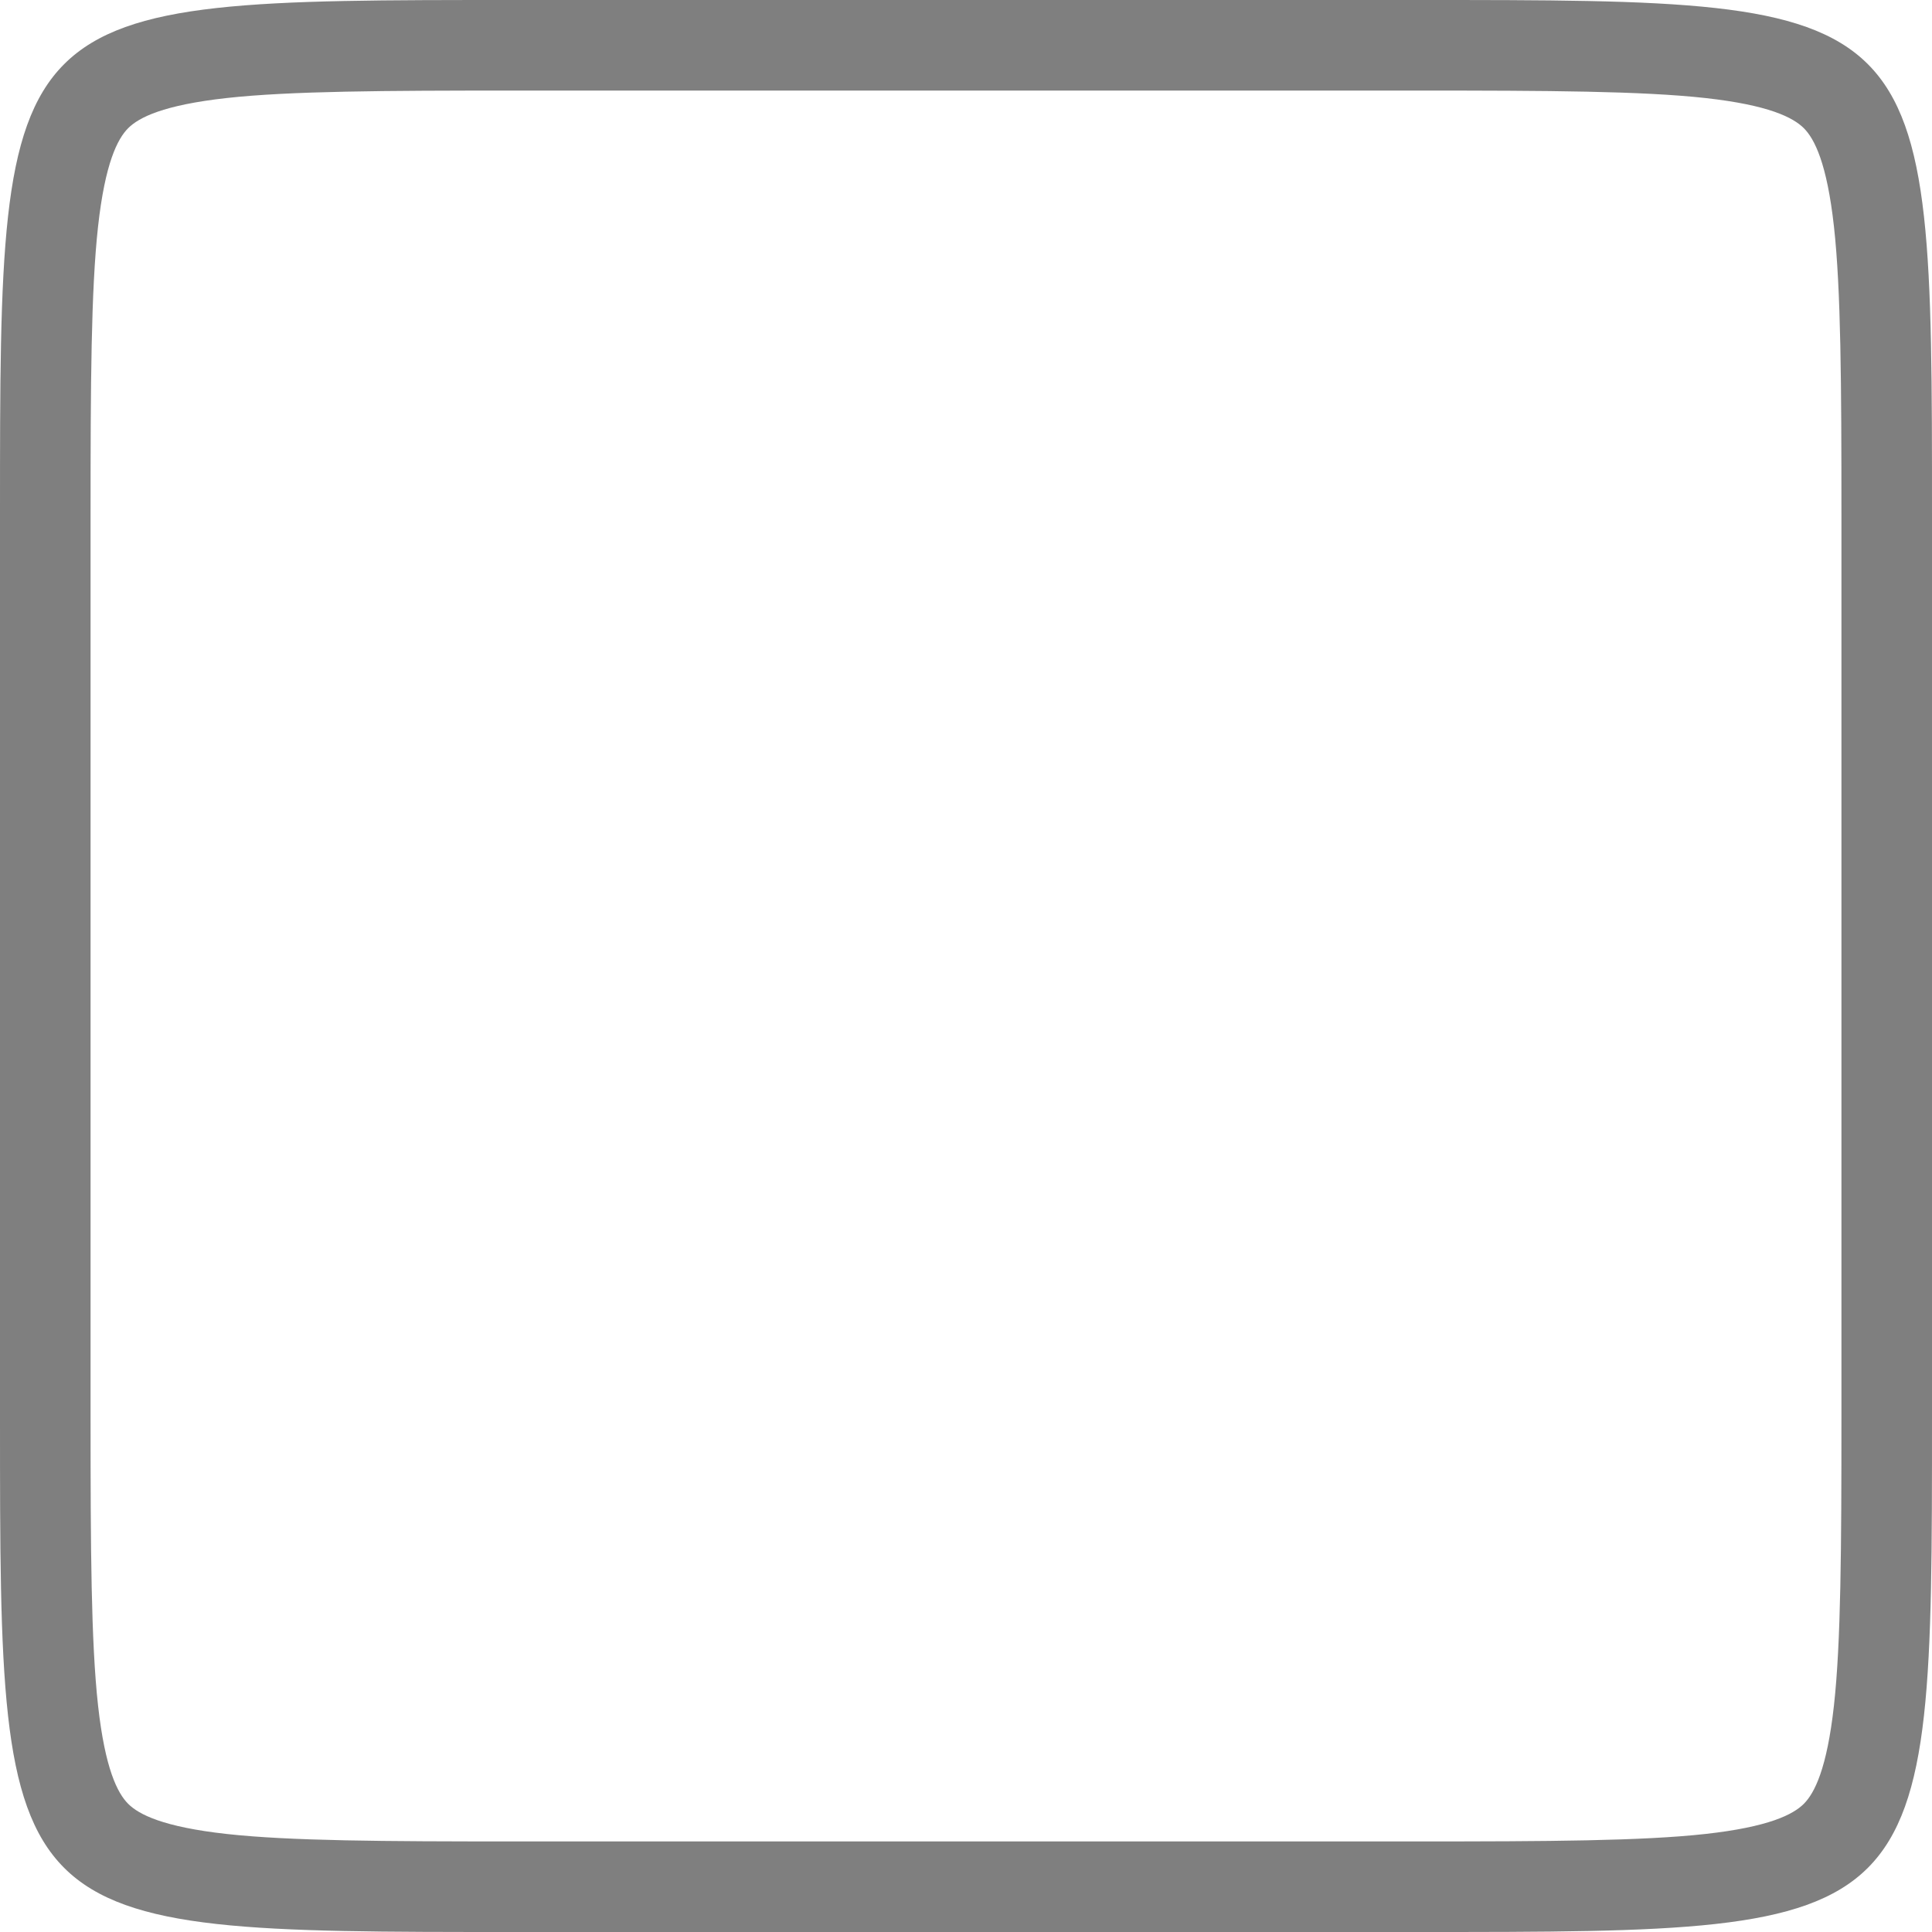
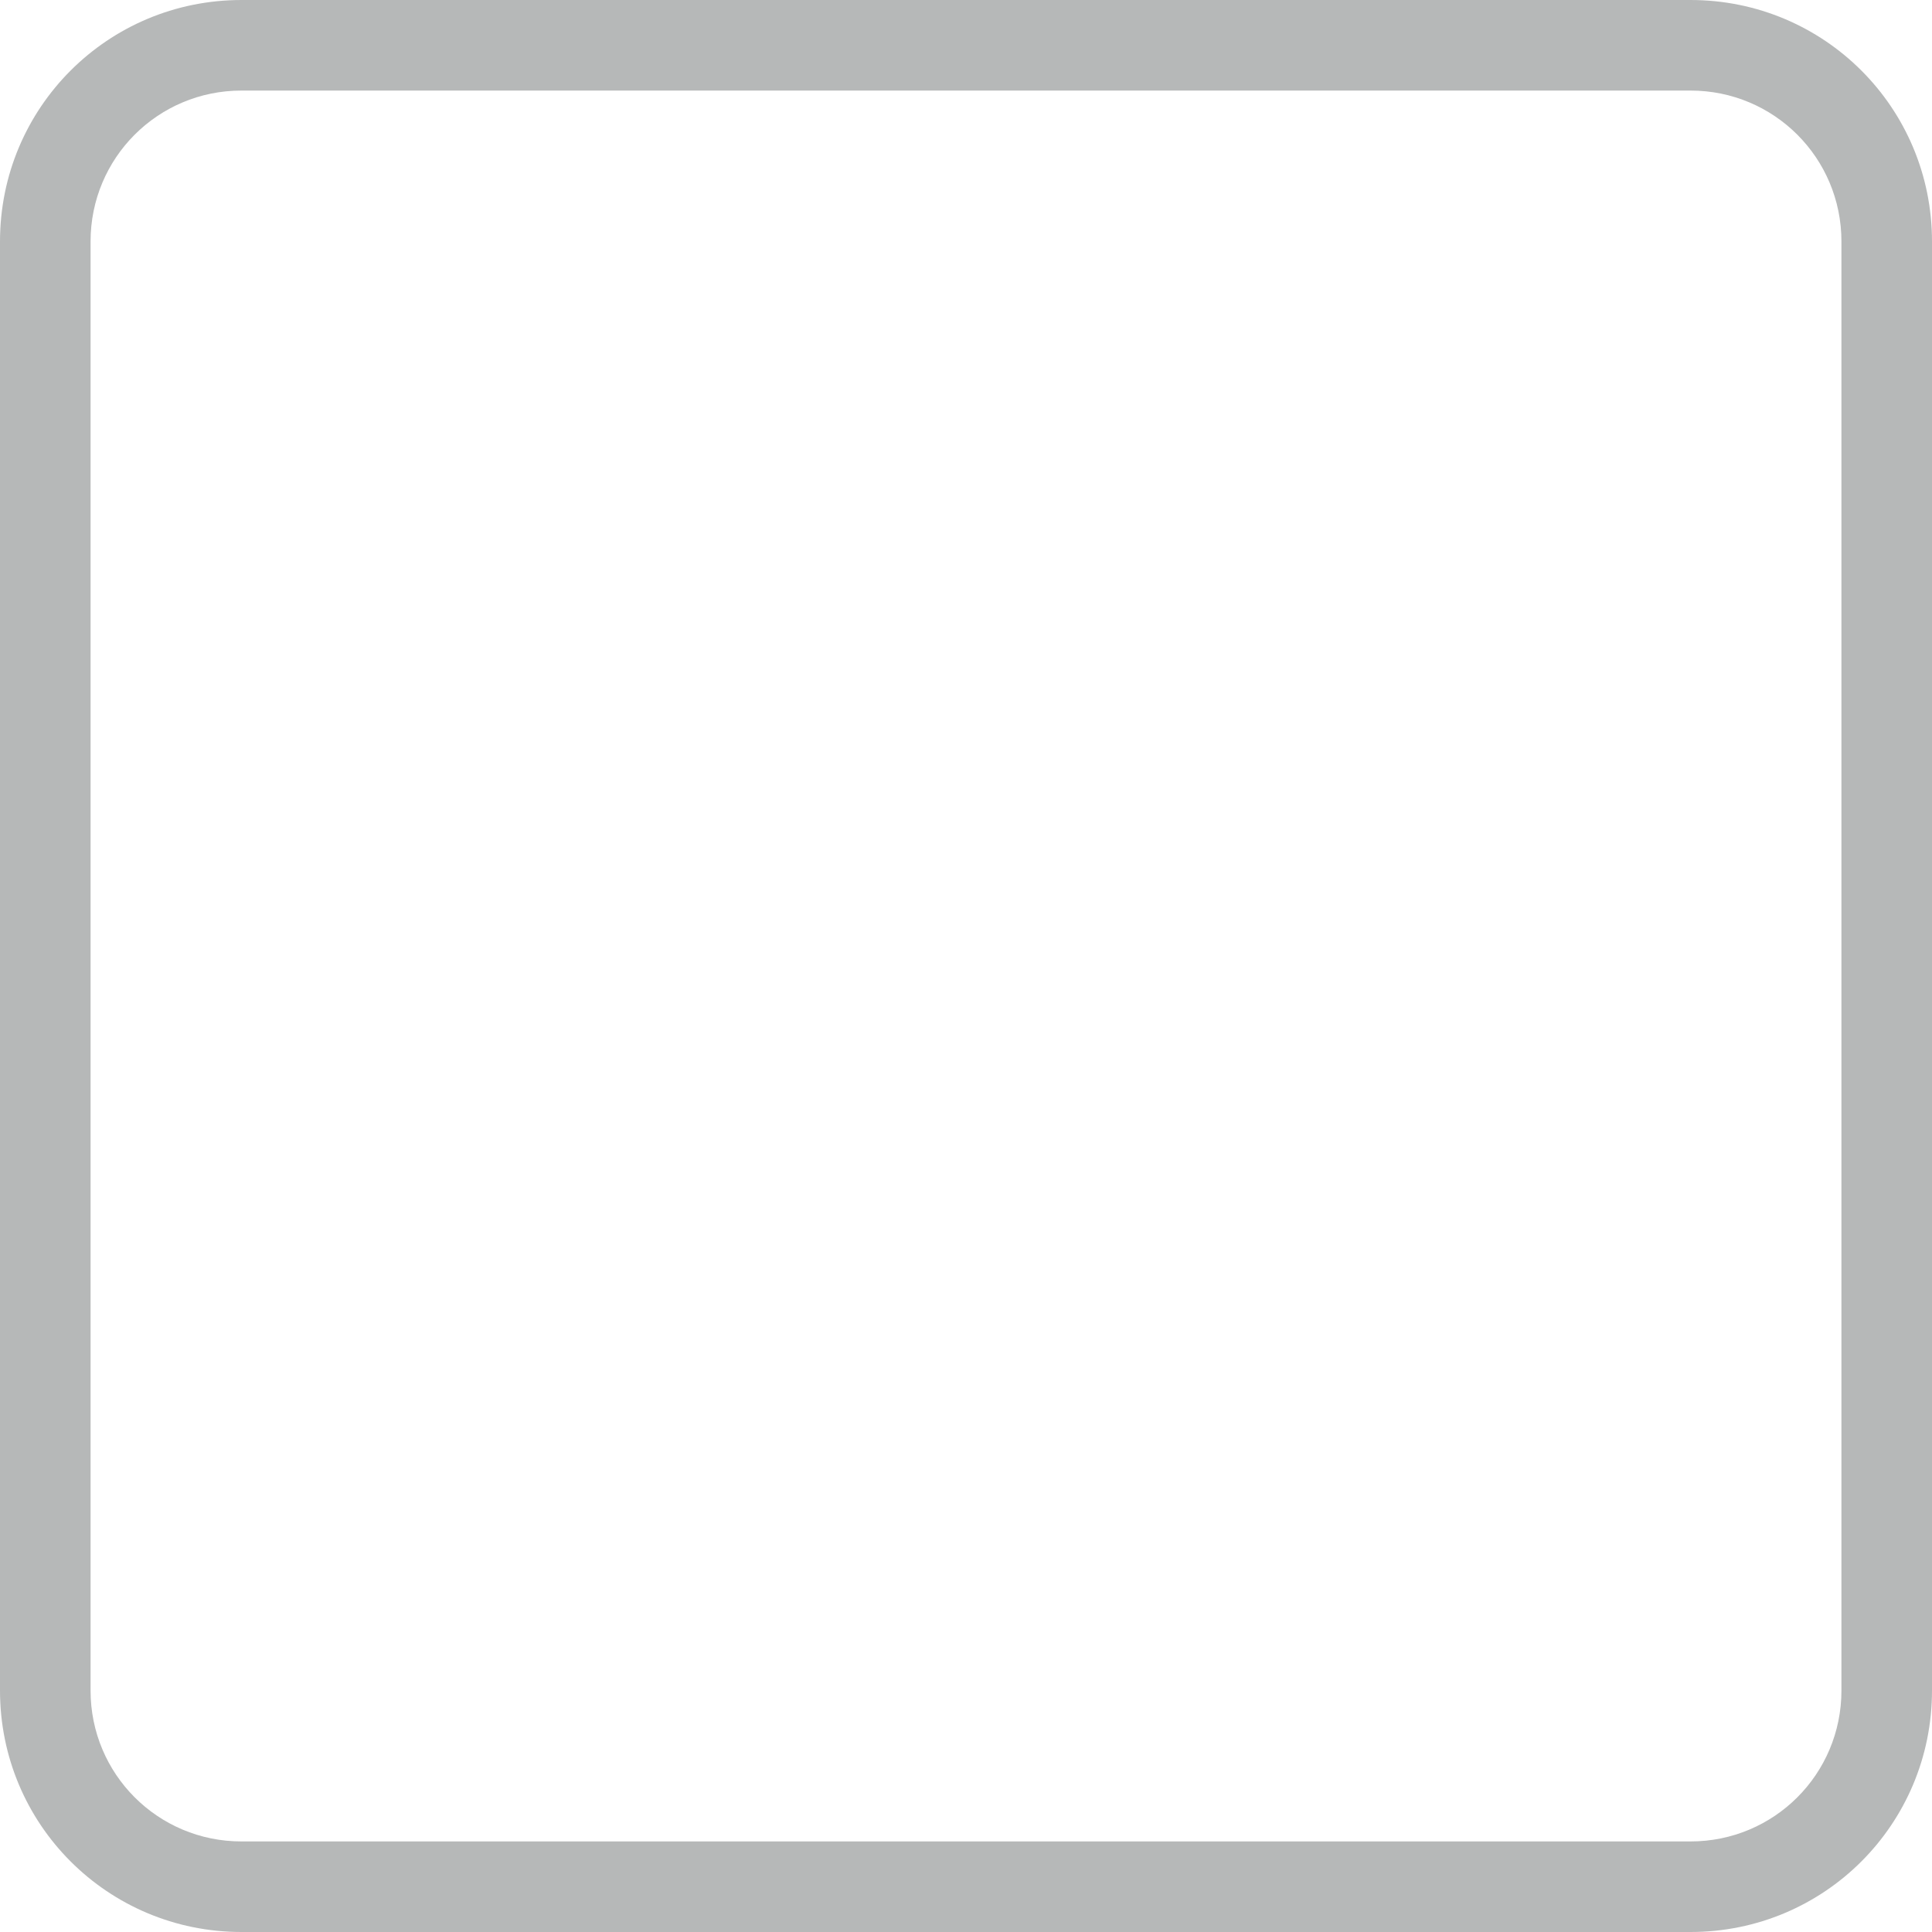
<svg xmlns="http://www.w3.org/2000/svg" width="64" height="64" viewBox="0 0 64 64" version="1.1" id="svg1" xml:space="preserve">
  <defs id="defs1" />
-   <path d="M 17,0 C 0,0 0,0 0,17 v 30 c 0,17 0,17 17,17 h 11 3 2 4.807 H 47 c 17,0 17,0 17,-17 V 17 C 64,0 64,0 47,0 H 42.914 33 31 28 Z m 0,3 h 11 3 2 9.914 H 47 c 4.25,0 7.396,0.015 9.496,0.248 2.1,0.233 2.902,0.643 3.258,0.998 C 60.109,4.601 60.519,5.404 60.752,7.504 60.985,9.604 61,12.75 61,17 v 30 c 0,4.25 -0.015,7.396 -0.248,9.496 -0.233,2.1 -0.643,2.902 -0.998,3.258 -0.355,0.355 -1.158,0.765 -3.258,0.998 C 54.396,60.985 51.25,61 47,61 H 37.807 33 31 28 17 C 12.75,61 9.604,60.985 7.504,60.752 5.404,60.519 4.601,60.109 4.246,59.754 3.891,59.399 3.481,58.596 3.248,56.496 3.015,54.396 3,51.25 3,47 V 17 C 3,12.75 3.015,9.604 3.248,7.504 3.481,5.404 3.891,4.601 4.246,4.246 4.601,3.891 5.404,3.481 7.504,3.248 9.604,3.015 12.75,3 17,3 Z" style="baseline-shift:baseline;display:inline;overflow:visible;opacity:0.5;vector-effect:none;fill-rule:evenodd;enable-background:accumulate;stop-color:#000000;stop-opacity:1" id="path2" />
+   <path d="M 8,0 C 3.568,0 0,3.568 0,8 v 48 c 0,4.432 3.568,8 8,8 h 48 c 4.432,0 8,-3.568 8,-8 V 8 C 64,3.568 60.432,0 56,0 Z m 0,3 h 48 c 2.77,0 5,2.23 5,5 v 48 c 0,2.77 -2.23,5 -5,5 H 8 C 5.23,61 3,58.77 3,56 V 8 C 3,5.23 5.23,3 8,3 Z" style="fill:#2e3436;fill-opacity:0.35;fill-rule:evenodd" id="path5" />
</svg>
